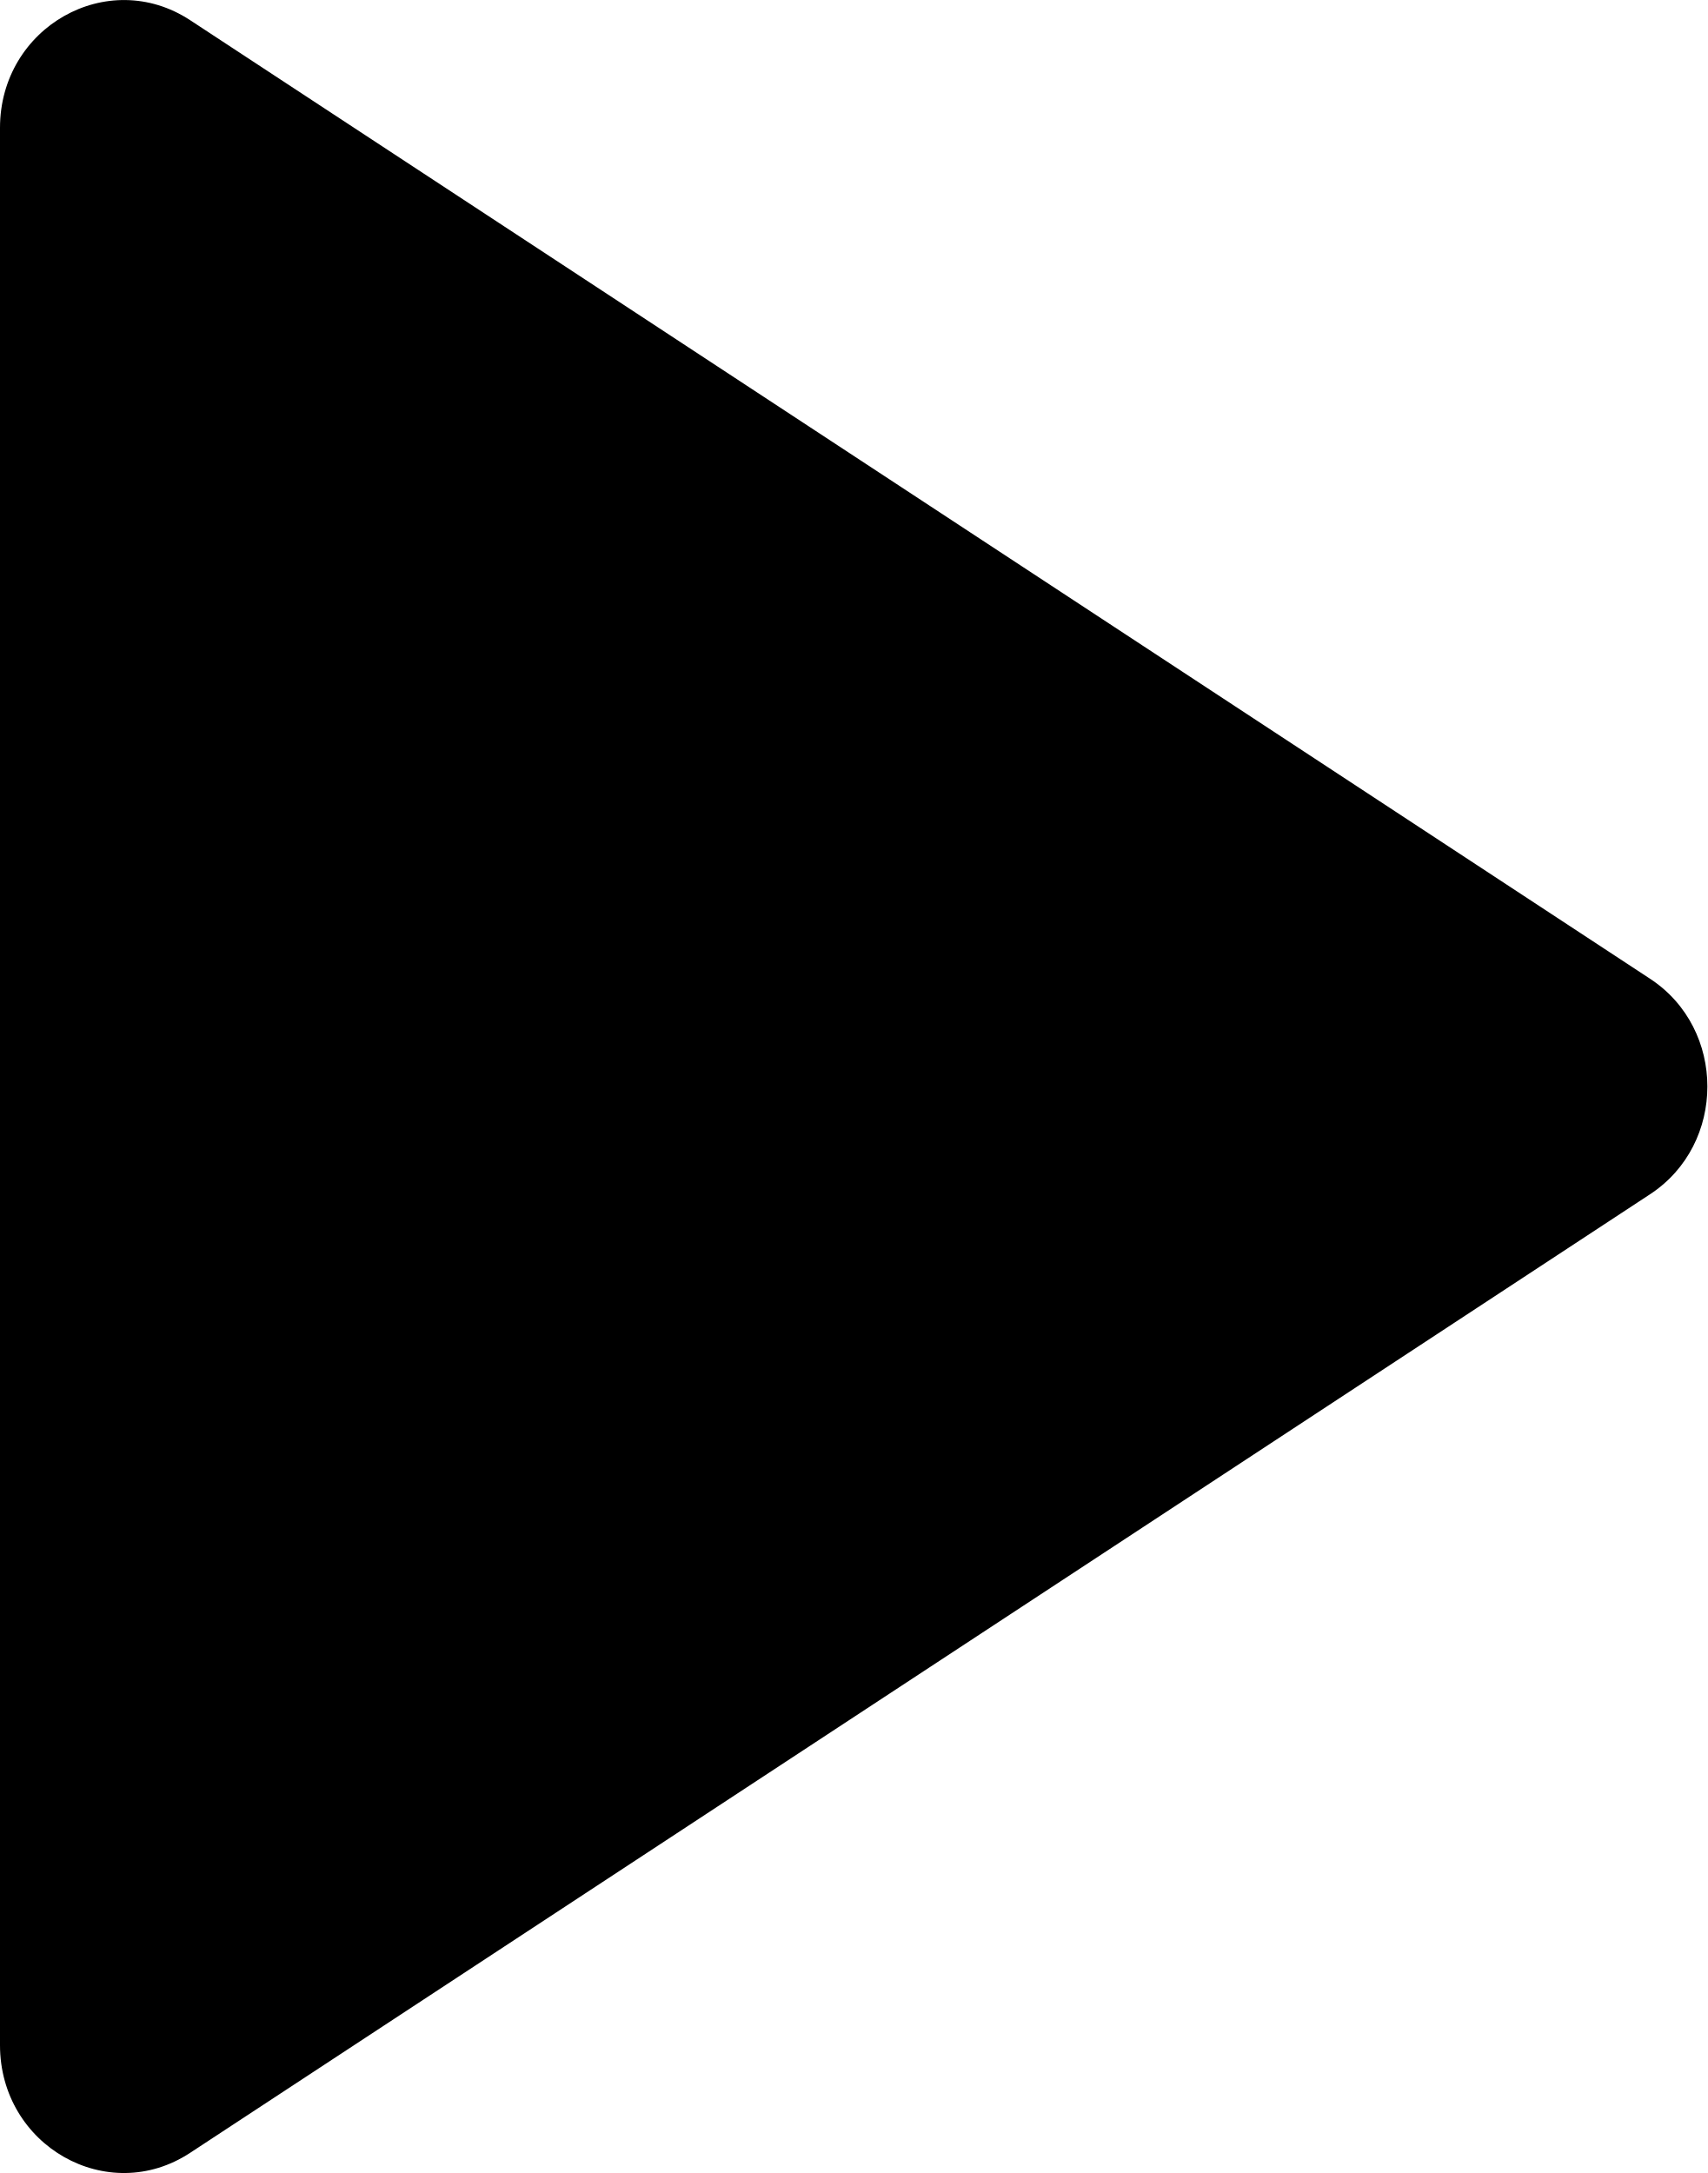
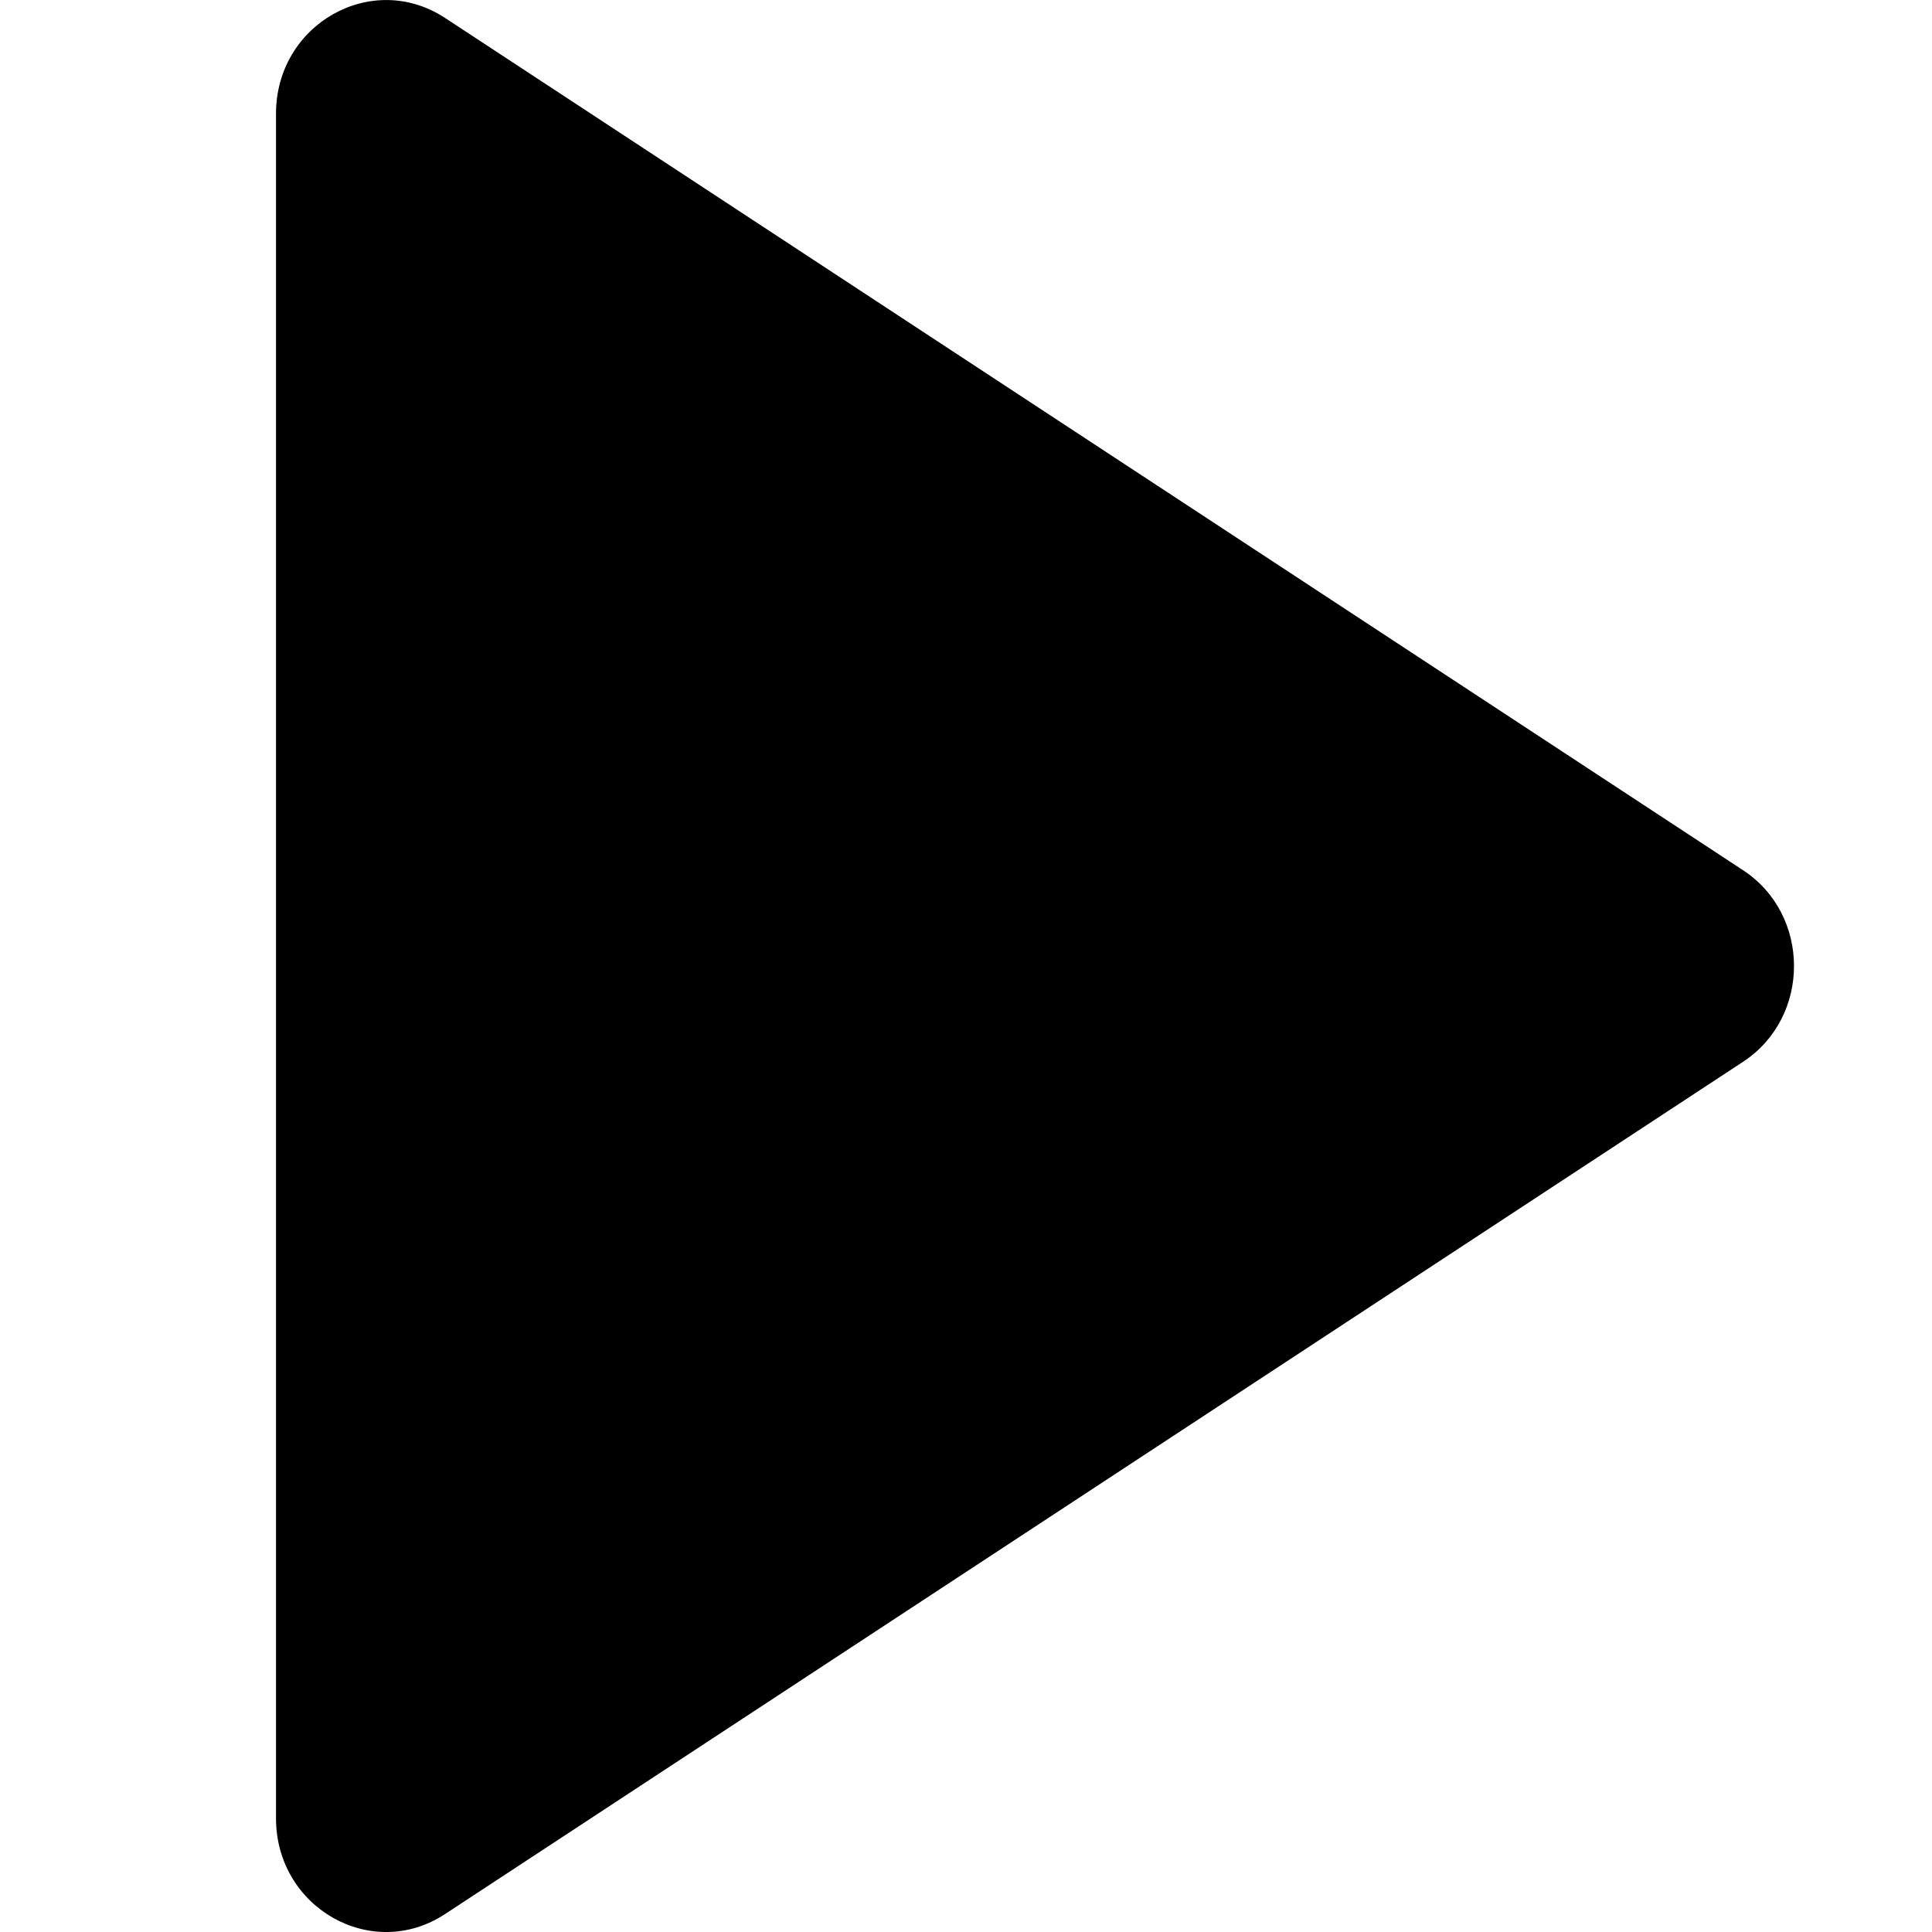
- <svg xmlns="http://www.w3.org/2000/svg" width="100%" height="100%" viewBox="0 0 11 14" fill="none">
-   <path d="M10.631 6.306C11.123 6.629 11.123 7.371 10.631 7.694L1.225 13.87C0.694 14.219 -2.74857e-08 13.825 0 13.176L5.23296e-07 0.824C5.50781e-07 0.175 0.694 -0.218 1.225 0.13L10.631 6.306Z" fill="black" />
+ <svg xmlns="http://www.w3.org/2000/svg" width="14" height="14" viewBox="0 0 14 14" fill="none">
+   <path d="M12.631 6.306C13.123 6.629 13.123 7.371 12.631 7.694L3.225 13.87C2.694 14.219 2 13.825 2 13.176L2 0.824C2 0.175 2.694 -0.218 3.225 0.13L12.631 6.306Z" fill="black" />
</svg>
